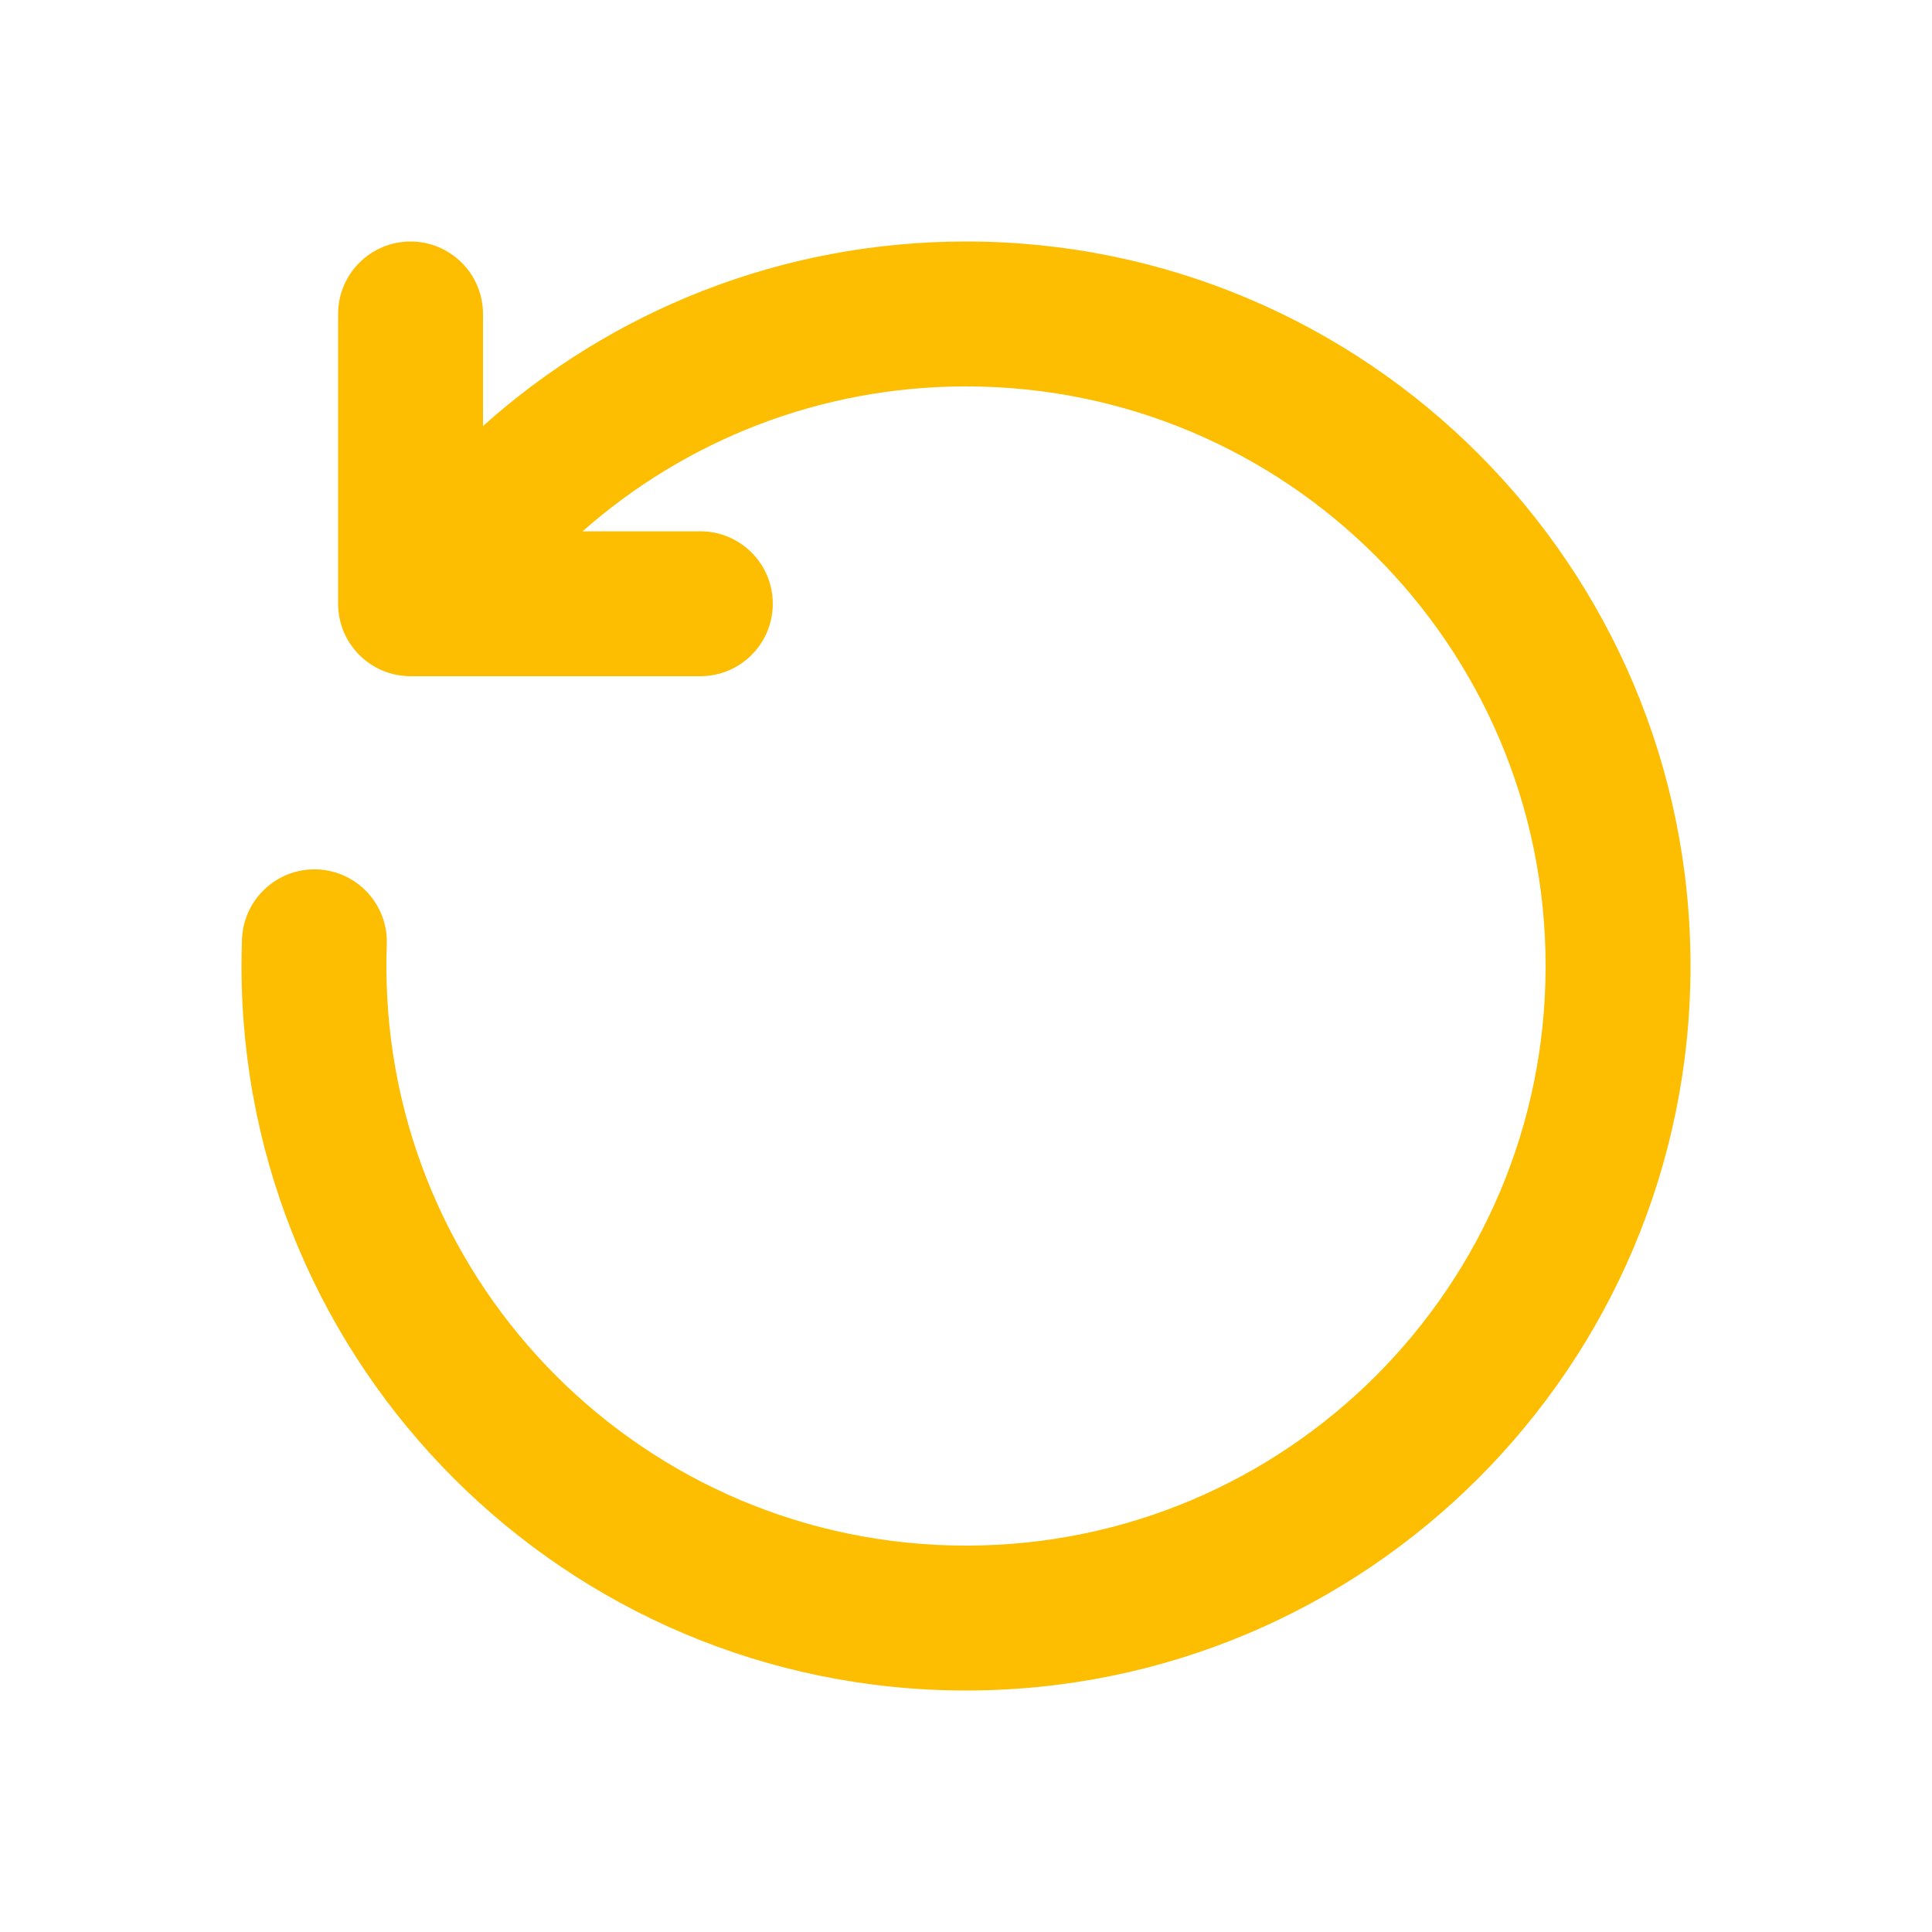
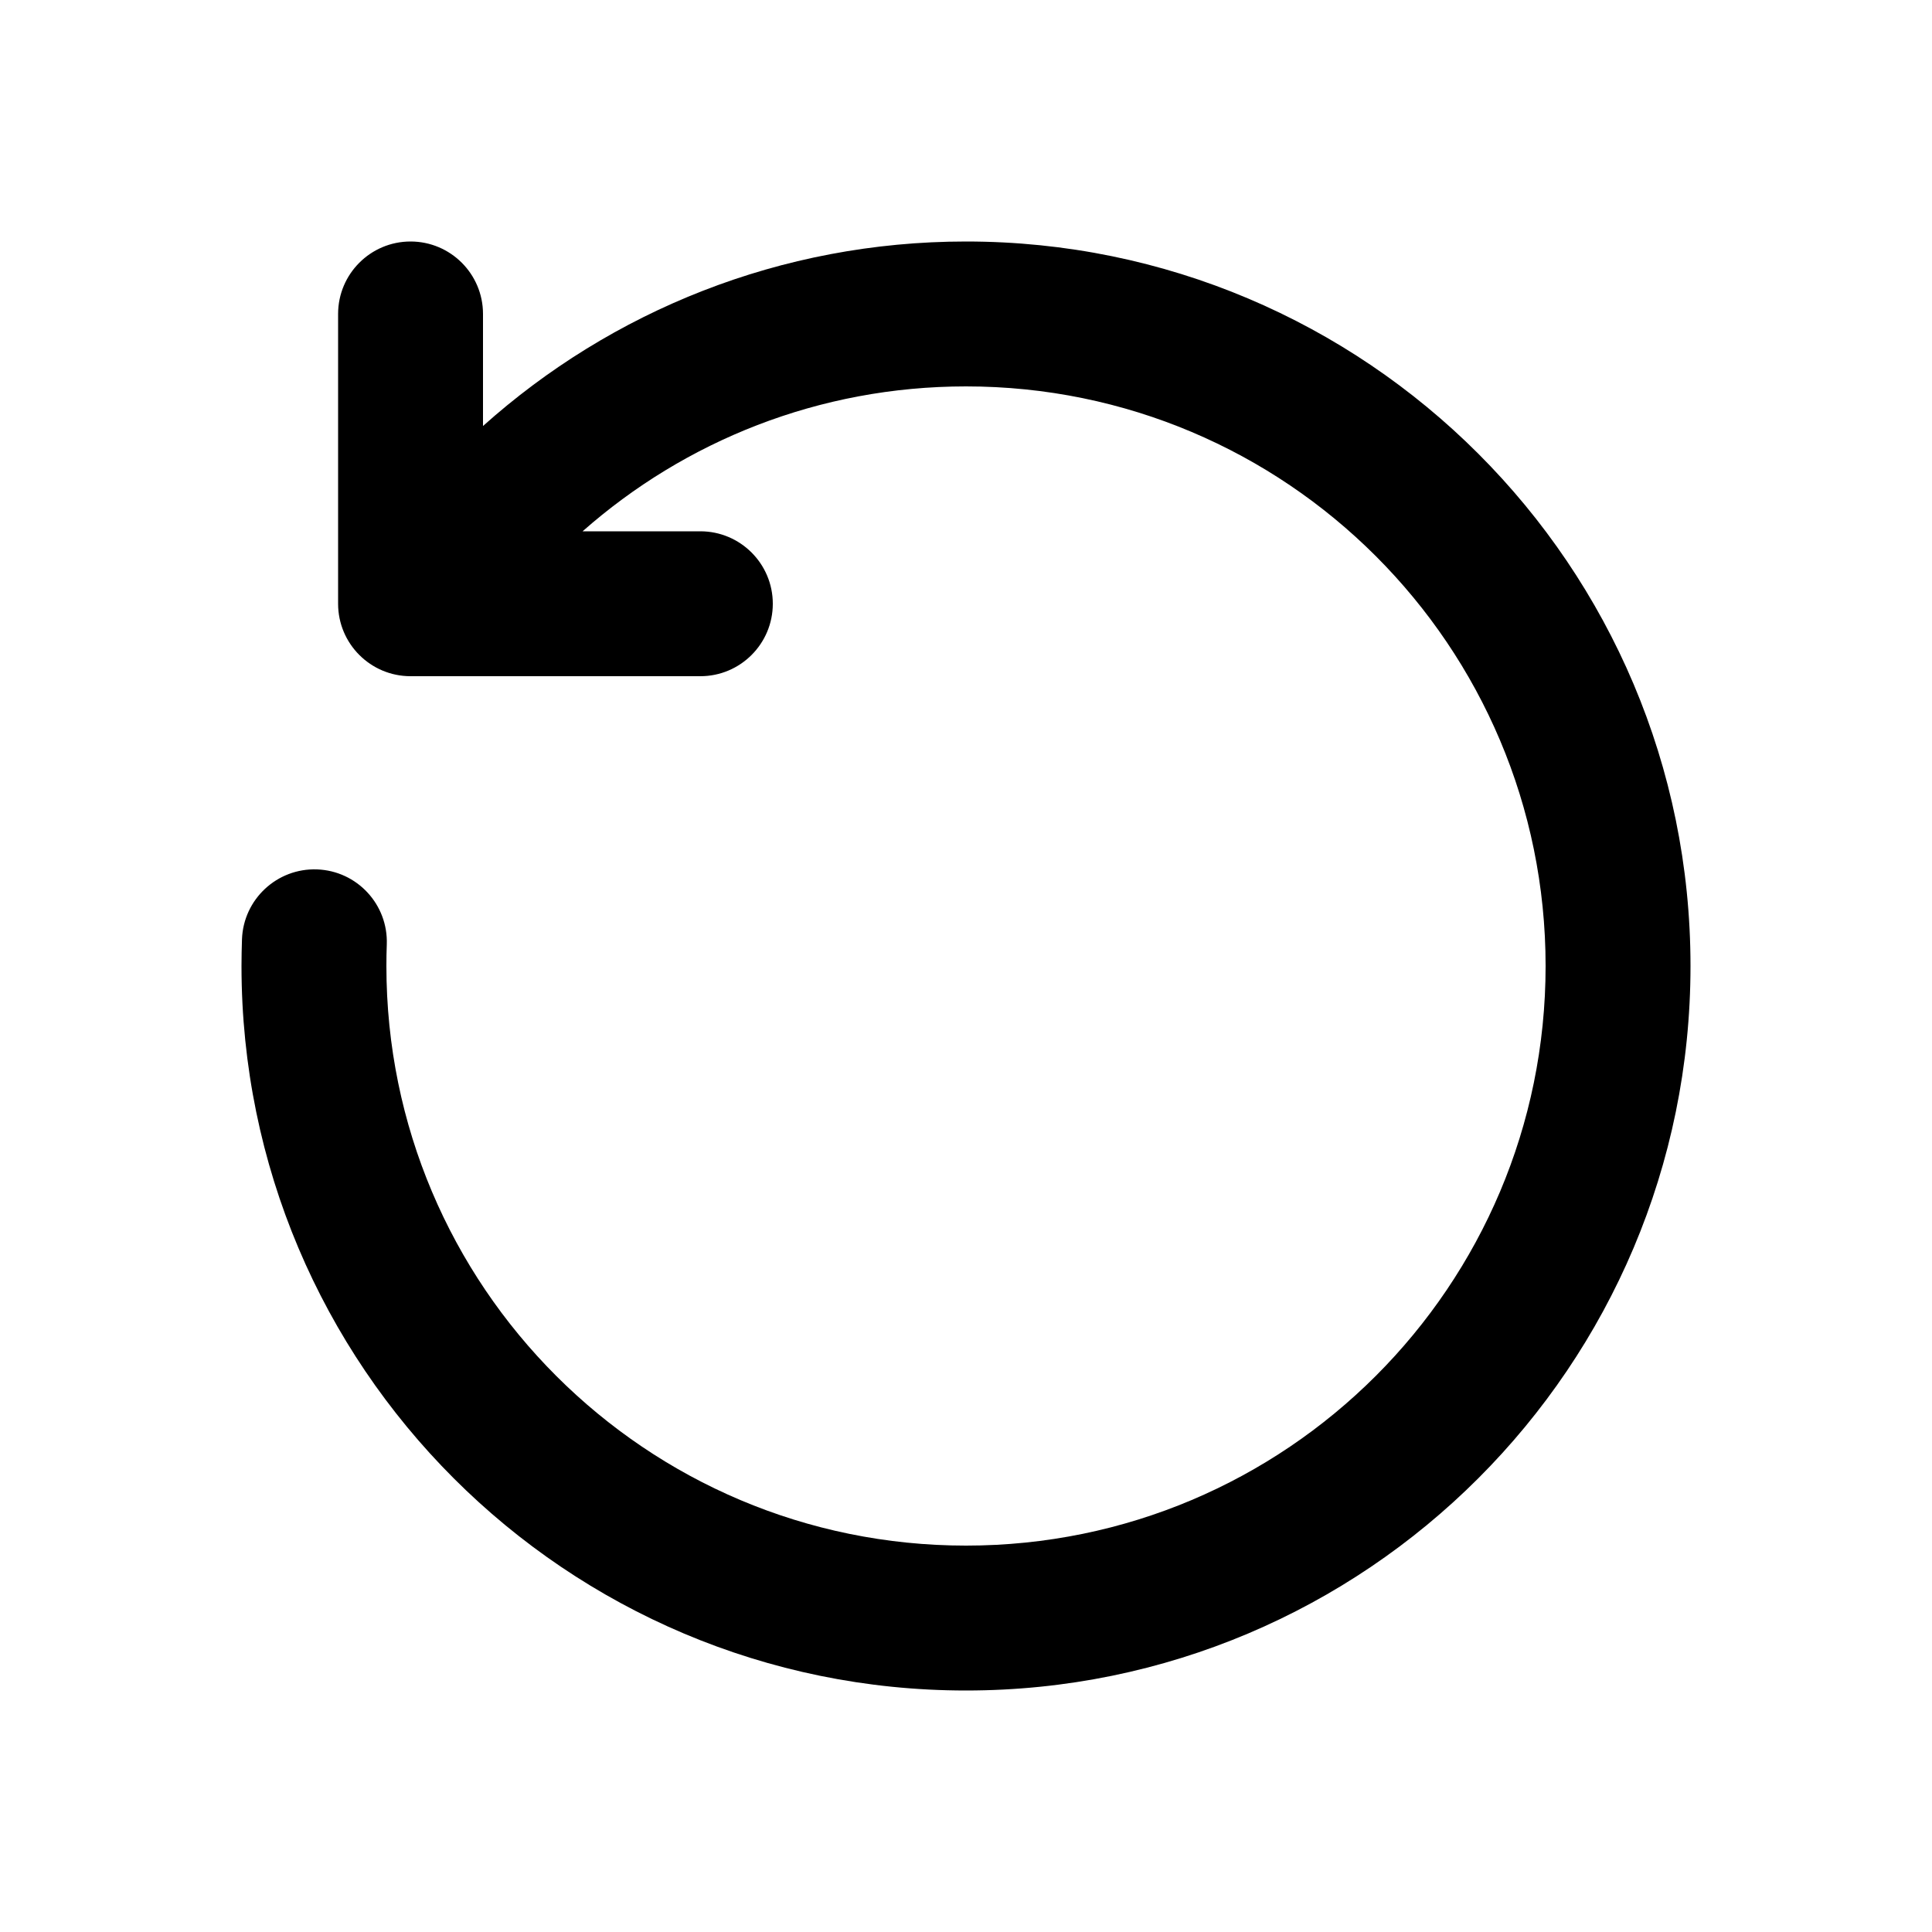
- <svg xmlns="http://www.w3.org/2000/svg" width="20" height="20" viewBox="0 0 20 20" fill="none">
-   <path d="M16 10C16 6.686 13.314 4 10 4C8.479 4 7.089 4.566 6.031 5.5L7.25 5.5C7.664 5.5 8 5.836 8 6.25C8 6.664 7.664 7 7.25 7L4.25 7C3.836 7 3.5 6.664 3.5 6.25L3.5 3.25C3.5 2.836 3.836 2.5 4.25 2.5C4.664 2.5 5 2.836 5 3.25V4.41C6.326 3.223 8.079 2.5 10 2.5C14.142 2.5 17.5 5.858 17.5 10C17.5 14.142 14.142 17.5 10 17.5C5.858 17.5 2.5 14.142 2.5 10C2.5 9.907 2.502 9.815 2.505 9.723C2.52 9.309 2.868 8.985 3.282 9C3.696 9.015 4.019 9.363 4.004 9.777C4.001 9.851 4 9.925 4 10C4 13.314 6.686 16 10 16C13.314 16 16 13.314 16 10Z" fill="#FDBE02" style="fill:#FDBE02;fill:color(display-p3 0.991 0.746 0.009);fill-opacity:1;" />
+ <svg xmlns="http://www.w3.org/2000/svg" width="20" height="20" viewBox="0 0 20 20" fill="currentColor">
+   <path d="M16 10C16 6.686 13.314 4 10 4C8.479 4 7.089 4.566 6.031 5.5L7.25 5.5C7.664 5.5 8 5.836 8 6.25C8 6.664 7.664 7 7.25 7L4.25 7C3.836 7 3.5 6.664 3.5 6.25L3.5 3.25C3.5 2.836 3.836 2.5 4.25 2.5C4.664 2.5 5 2.836 5 3.25V4.41C6.326 3.223 8.079 2.5 10 2.5C14.142 2.5 17.5 5.858 17.5 10C17.5 14.142 14.142 17.5 10 17.5C5.858 17.5 2.5 14.142 2.5 10C2.5 9.907 2.502 9.815 2.505 9.723C2.52 9.309 2.868 8.985 3.282 9C3.696 9.015 4.019 9.363 4.004 9.777C4.001 9.851 4 9.925 4 10C4 13.314 6.686 16 10 16C13.314 16 16 13.314 16 10Z" fill="currentColor" />
</svg>
